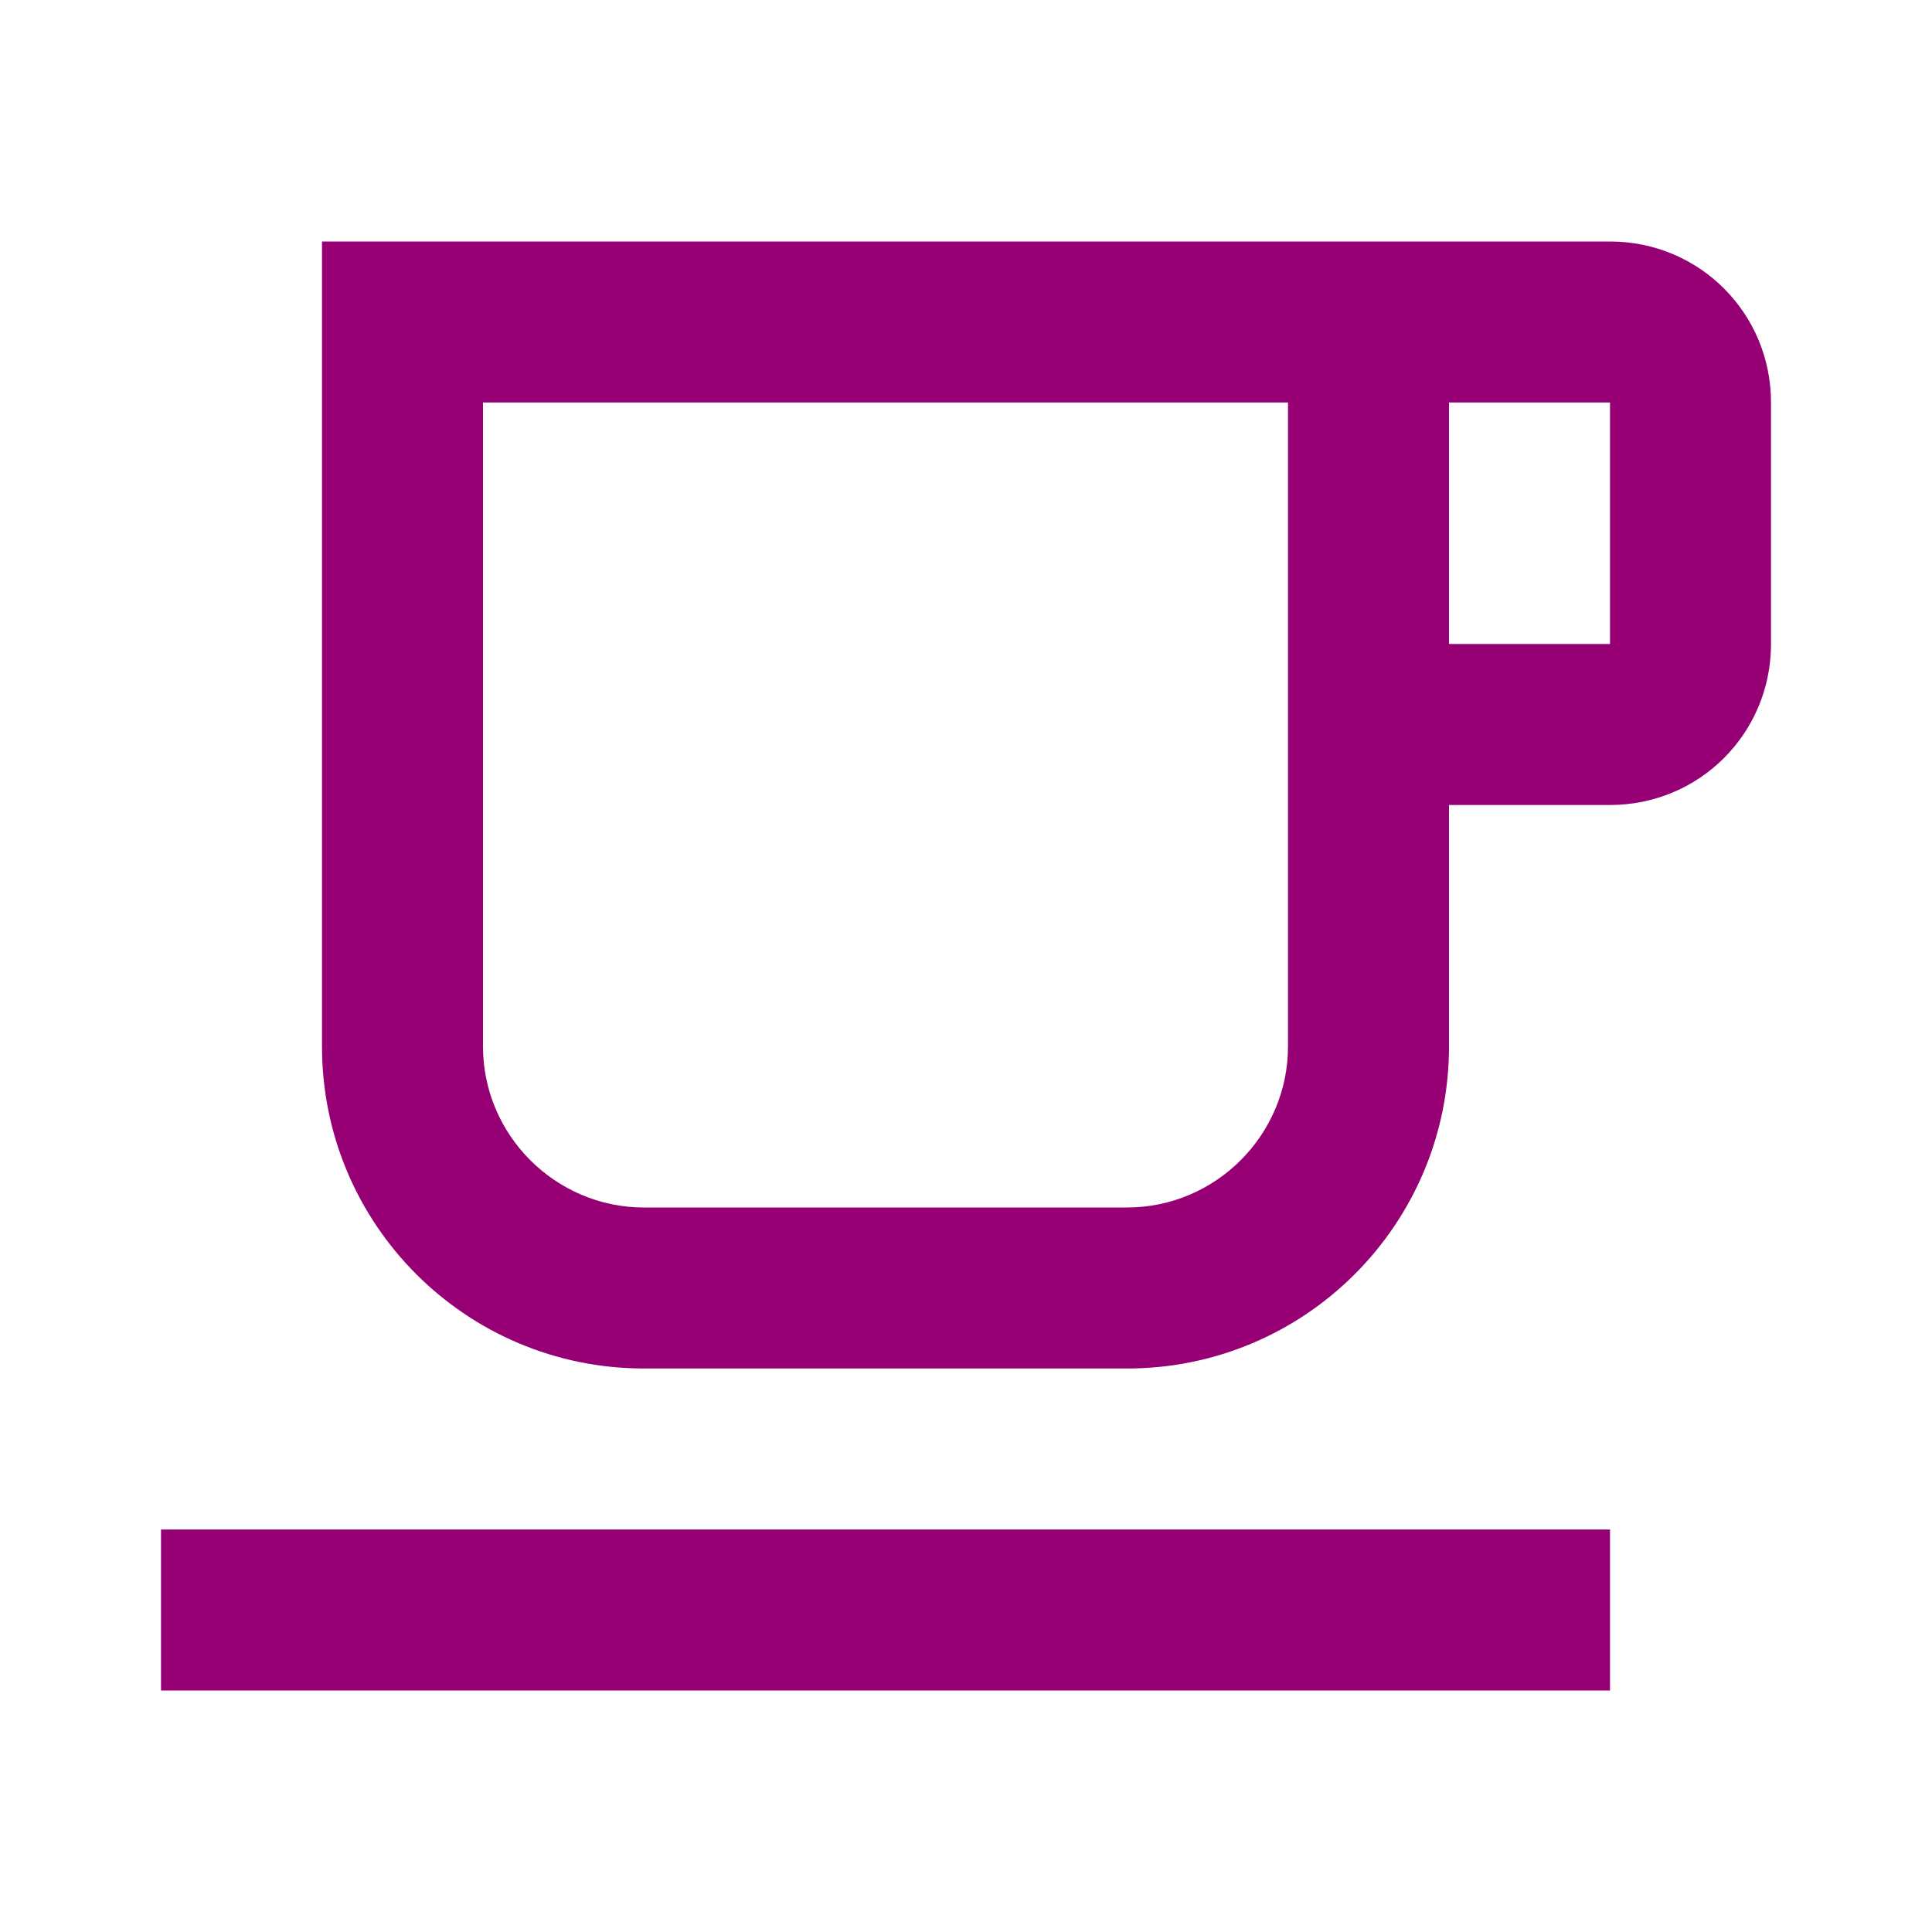
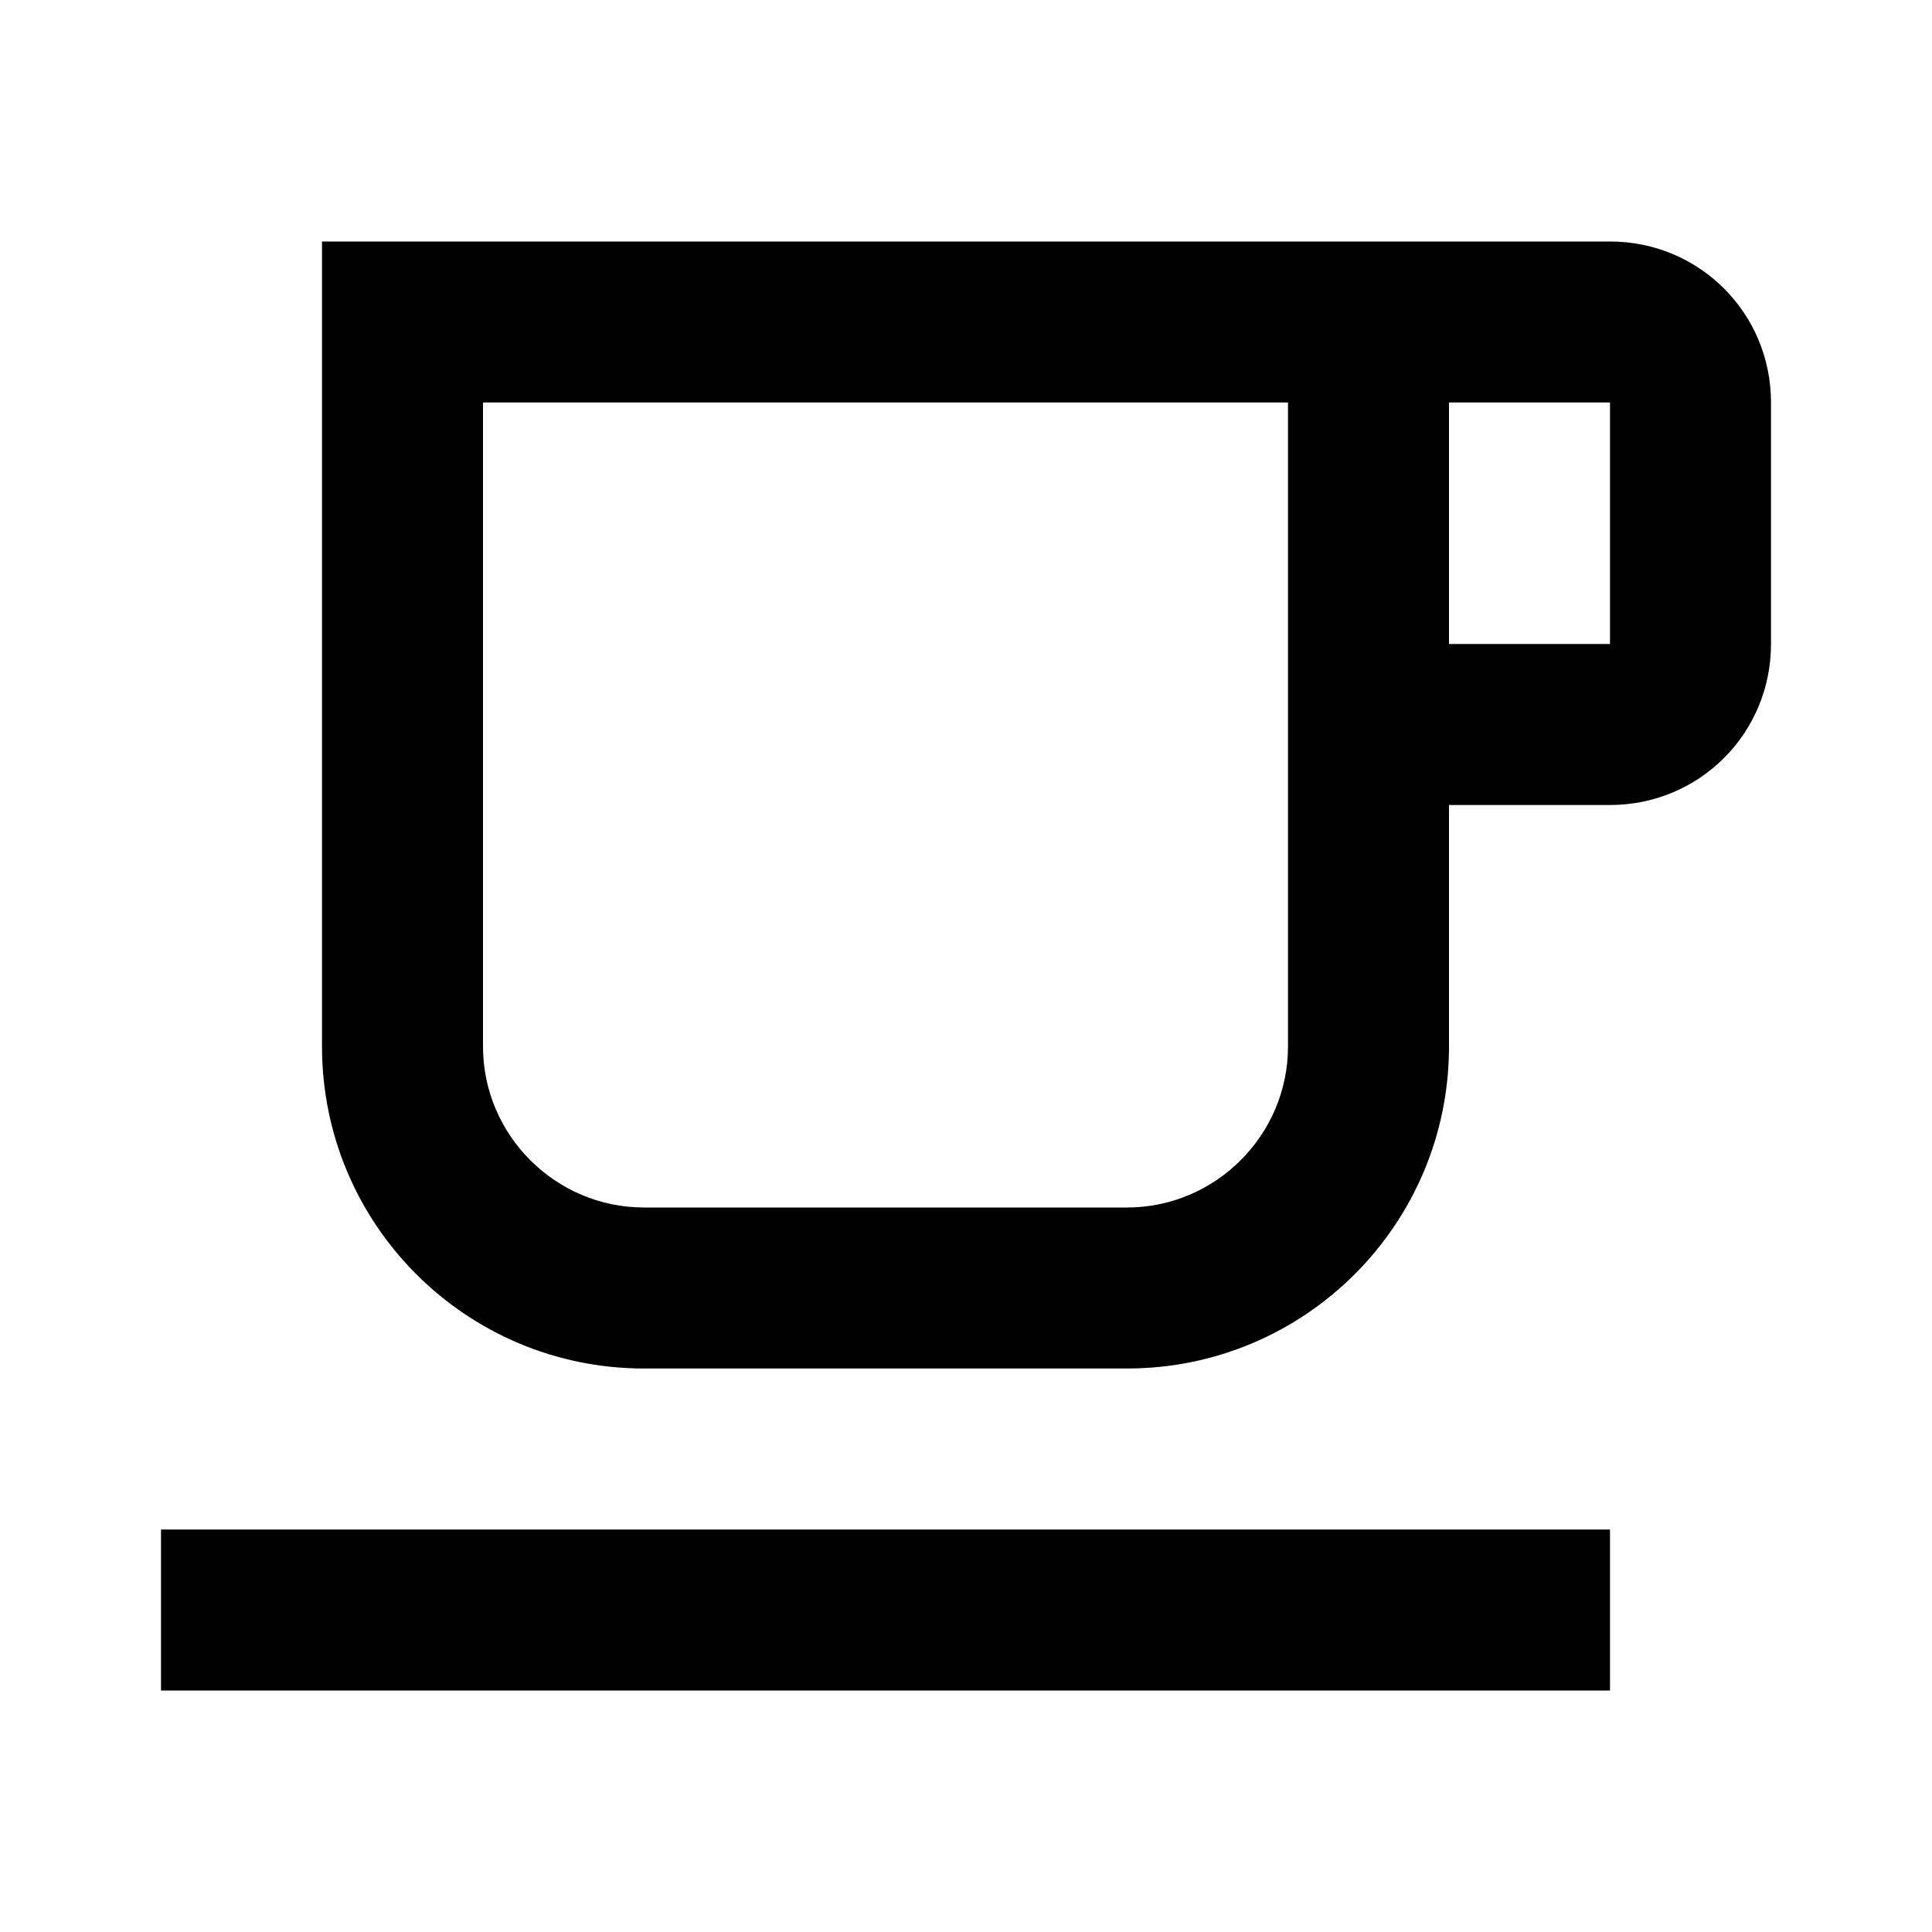
- <svg xmlns="http://www.w3.org/2000/svg" height="24px" viewBox="0 0 24 24" width="24px" fill="#960074">
+ <svg xmlns="http://www.w3.org/2000/svg" height="24px" viewBox="0 0 24 24" width="24px" fill="black">
  <path d="M0 0h24v24H0V0z" fill="none" />
  <path d="M16 5v8c0 1.1-.9 2-2 2H8c-1.1 0-2-.9-2-2V5h10m4-2H4v10c0 2.21 1.79 4 4 4h6c2.21 0 4-1.79 4-4v-3h2c1.11 0 2-.89 2-2V5c0-1.11-.89-2-2-2zm-2 5V5h2v3h-2zm2 11H2v2h18v-2z" />
</svg>
